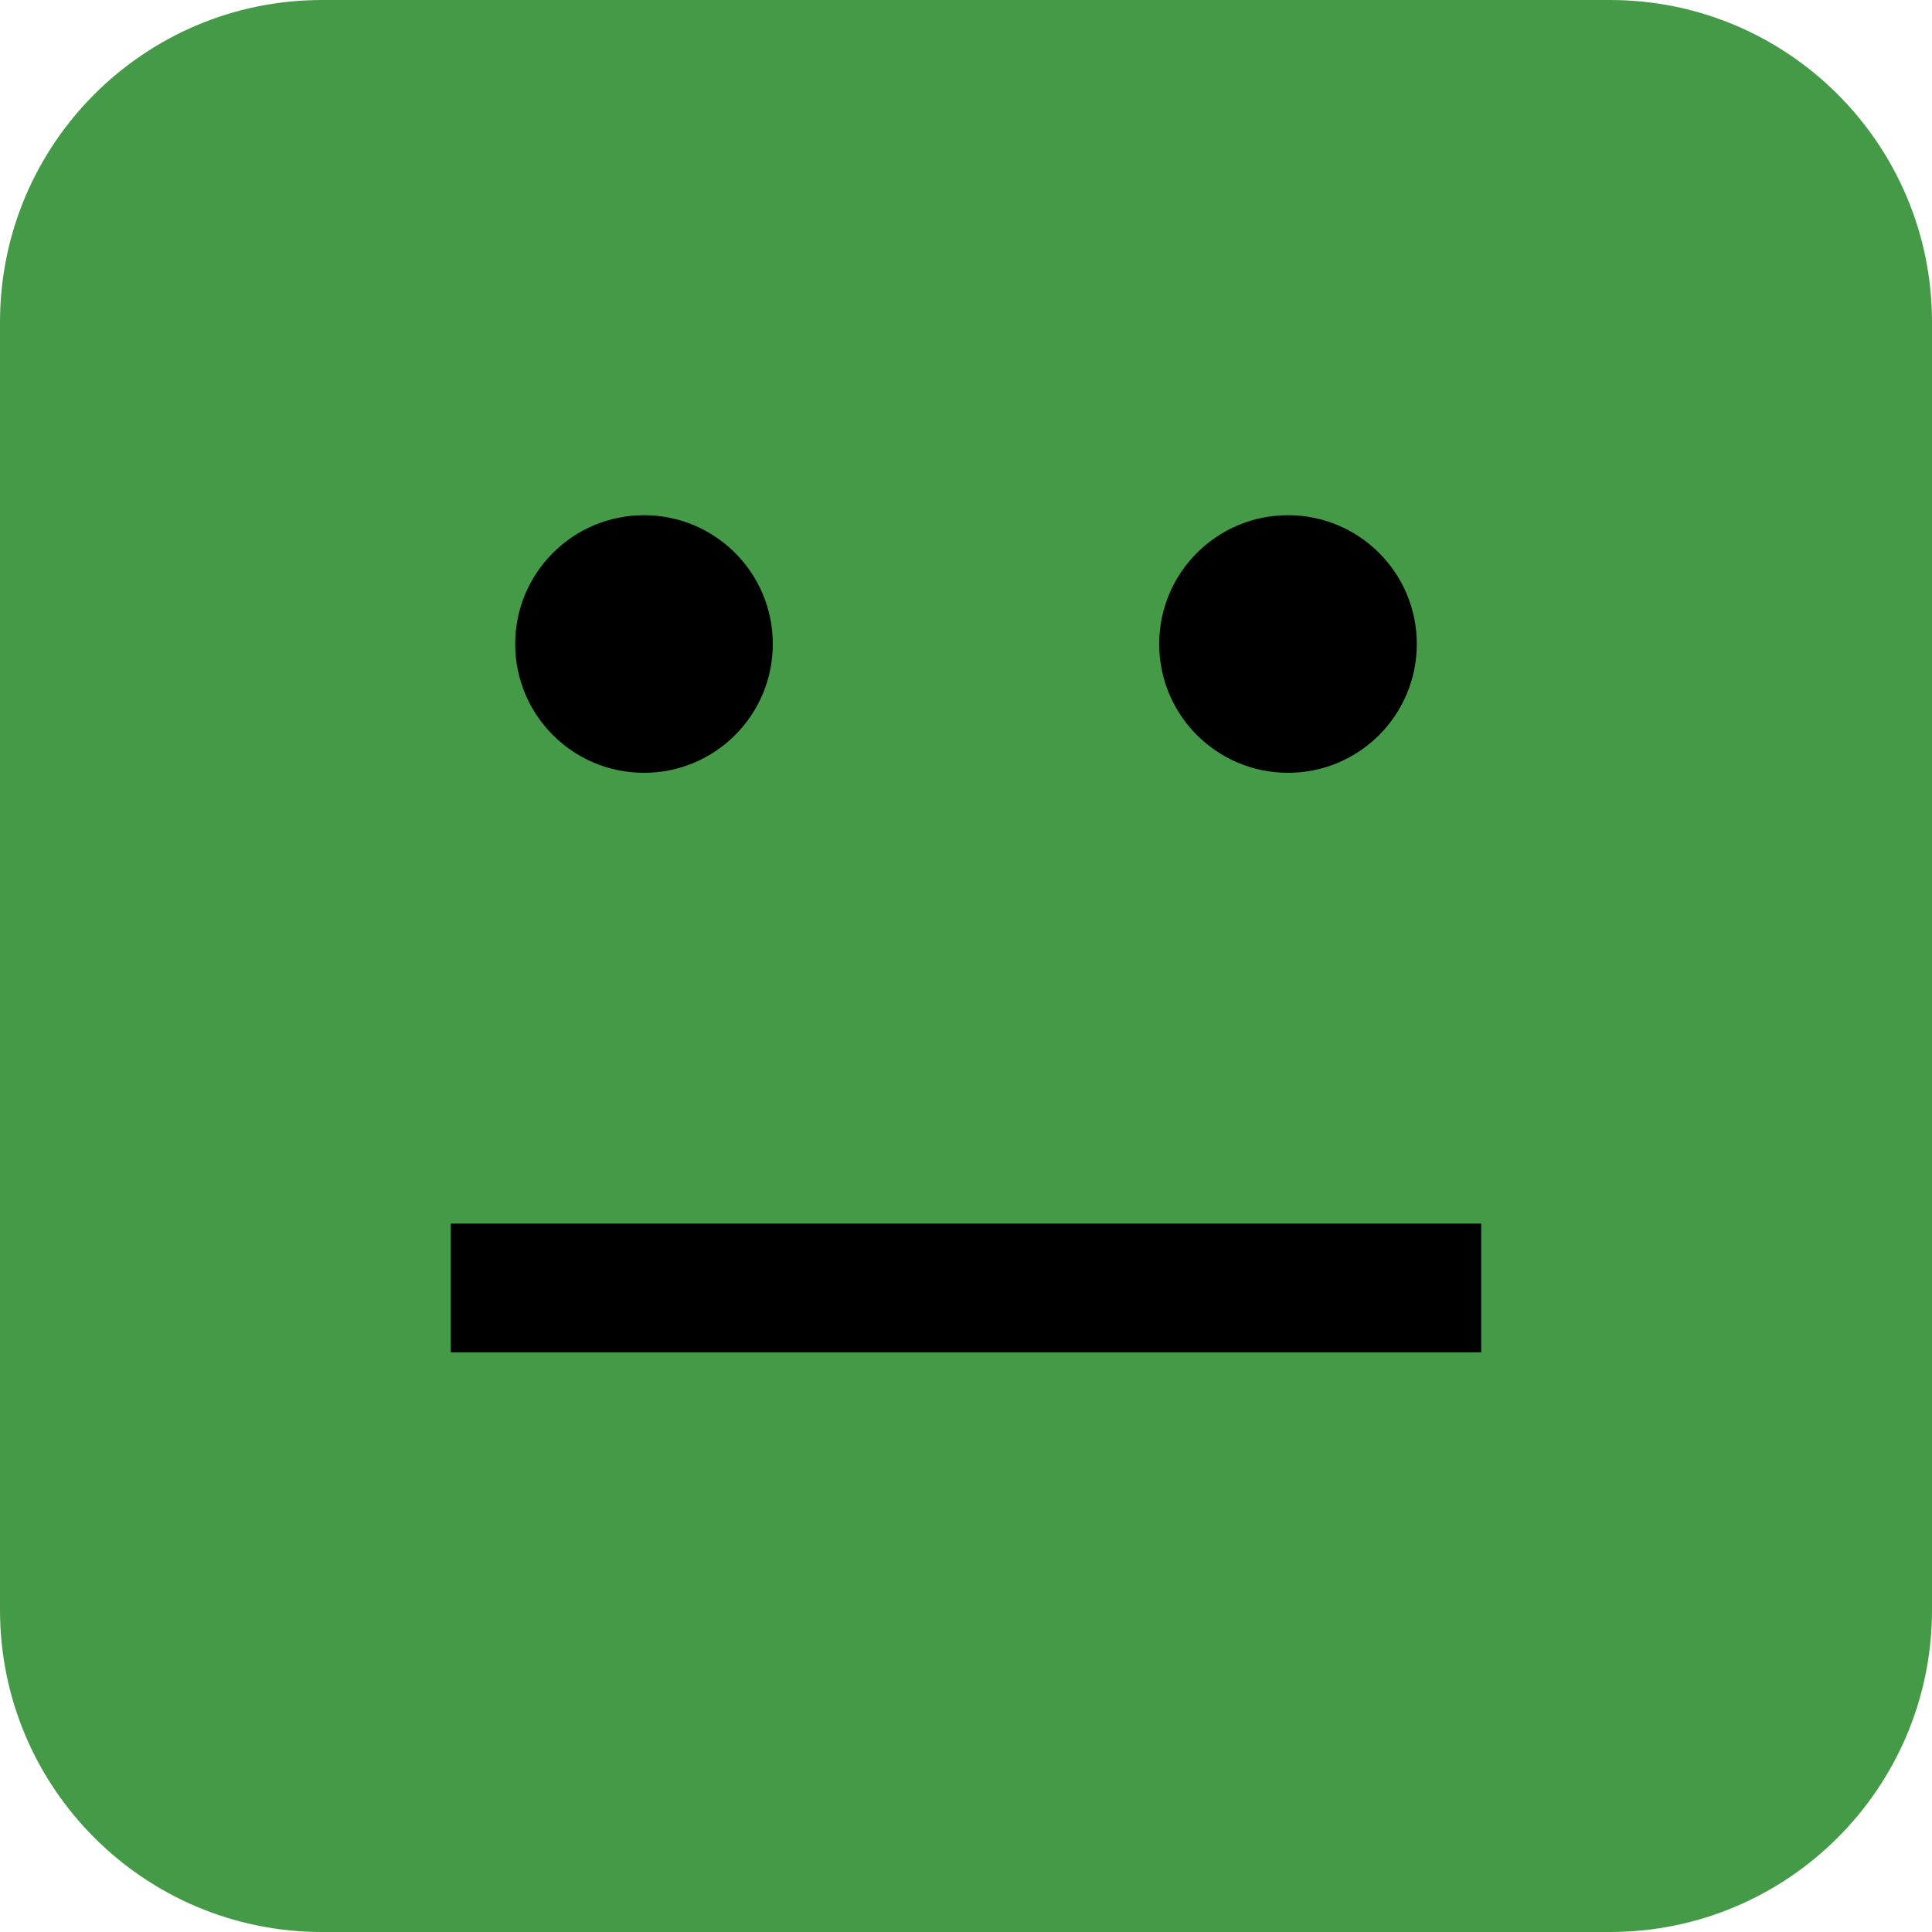
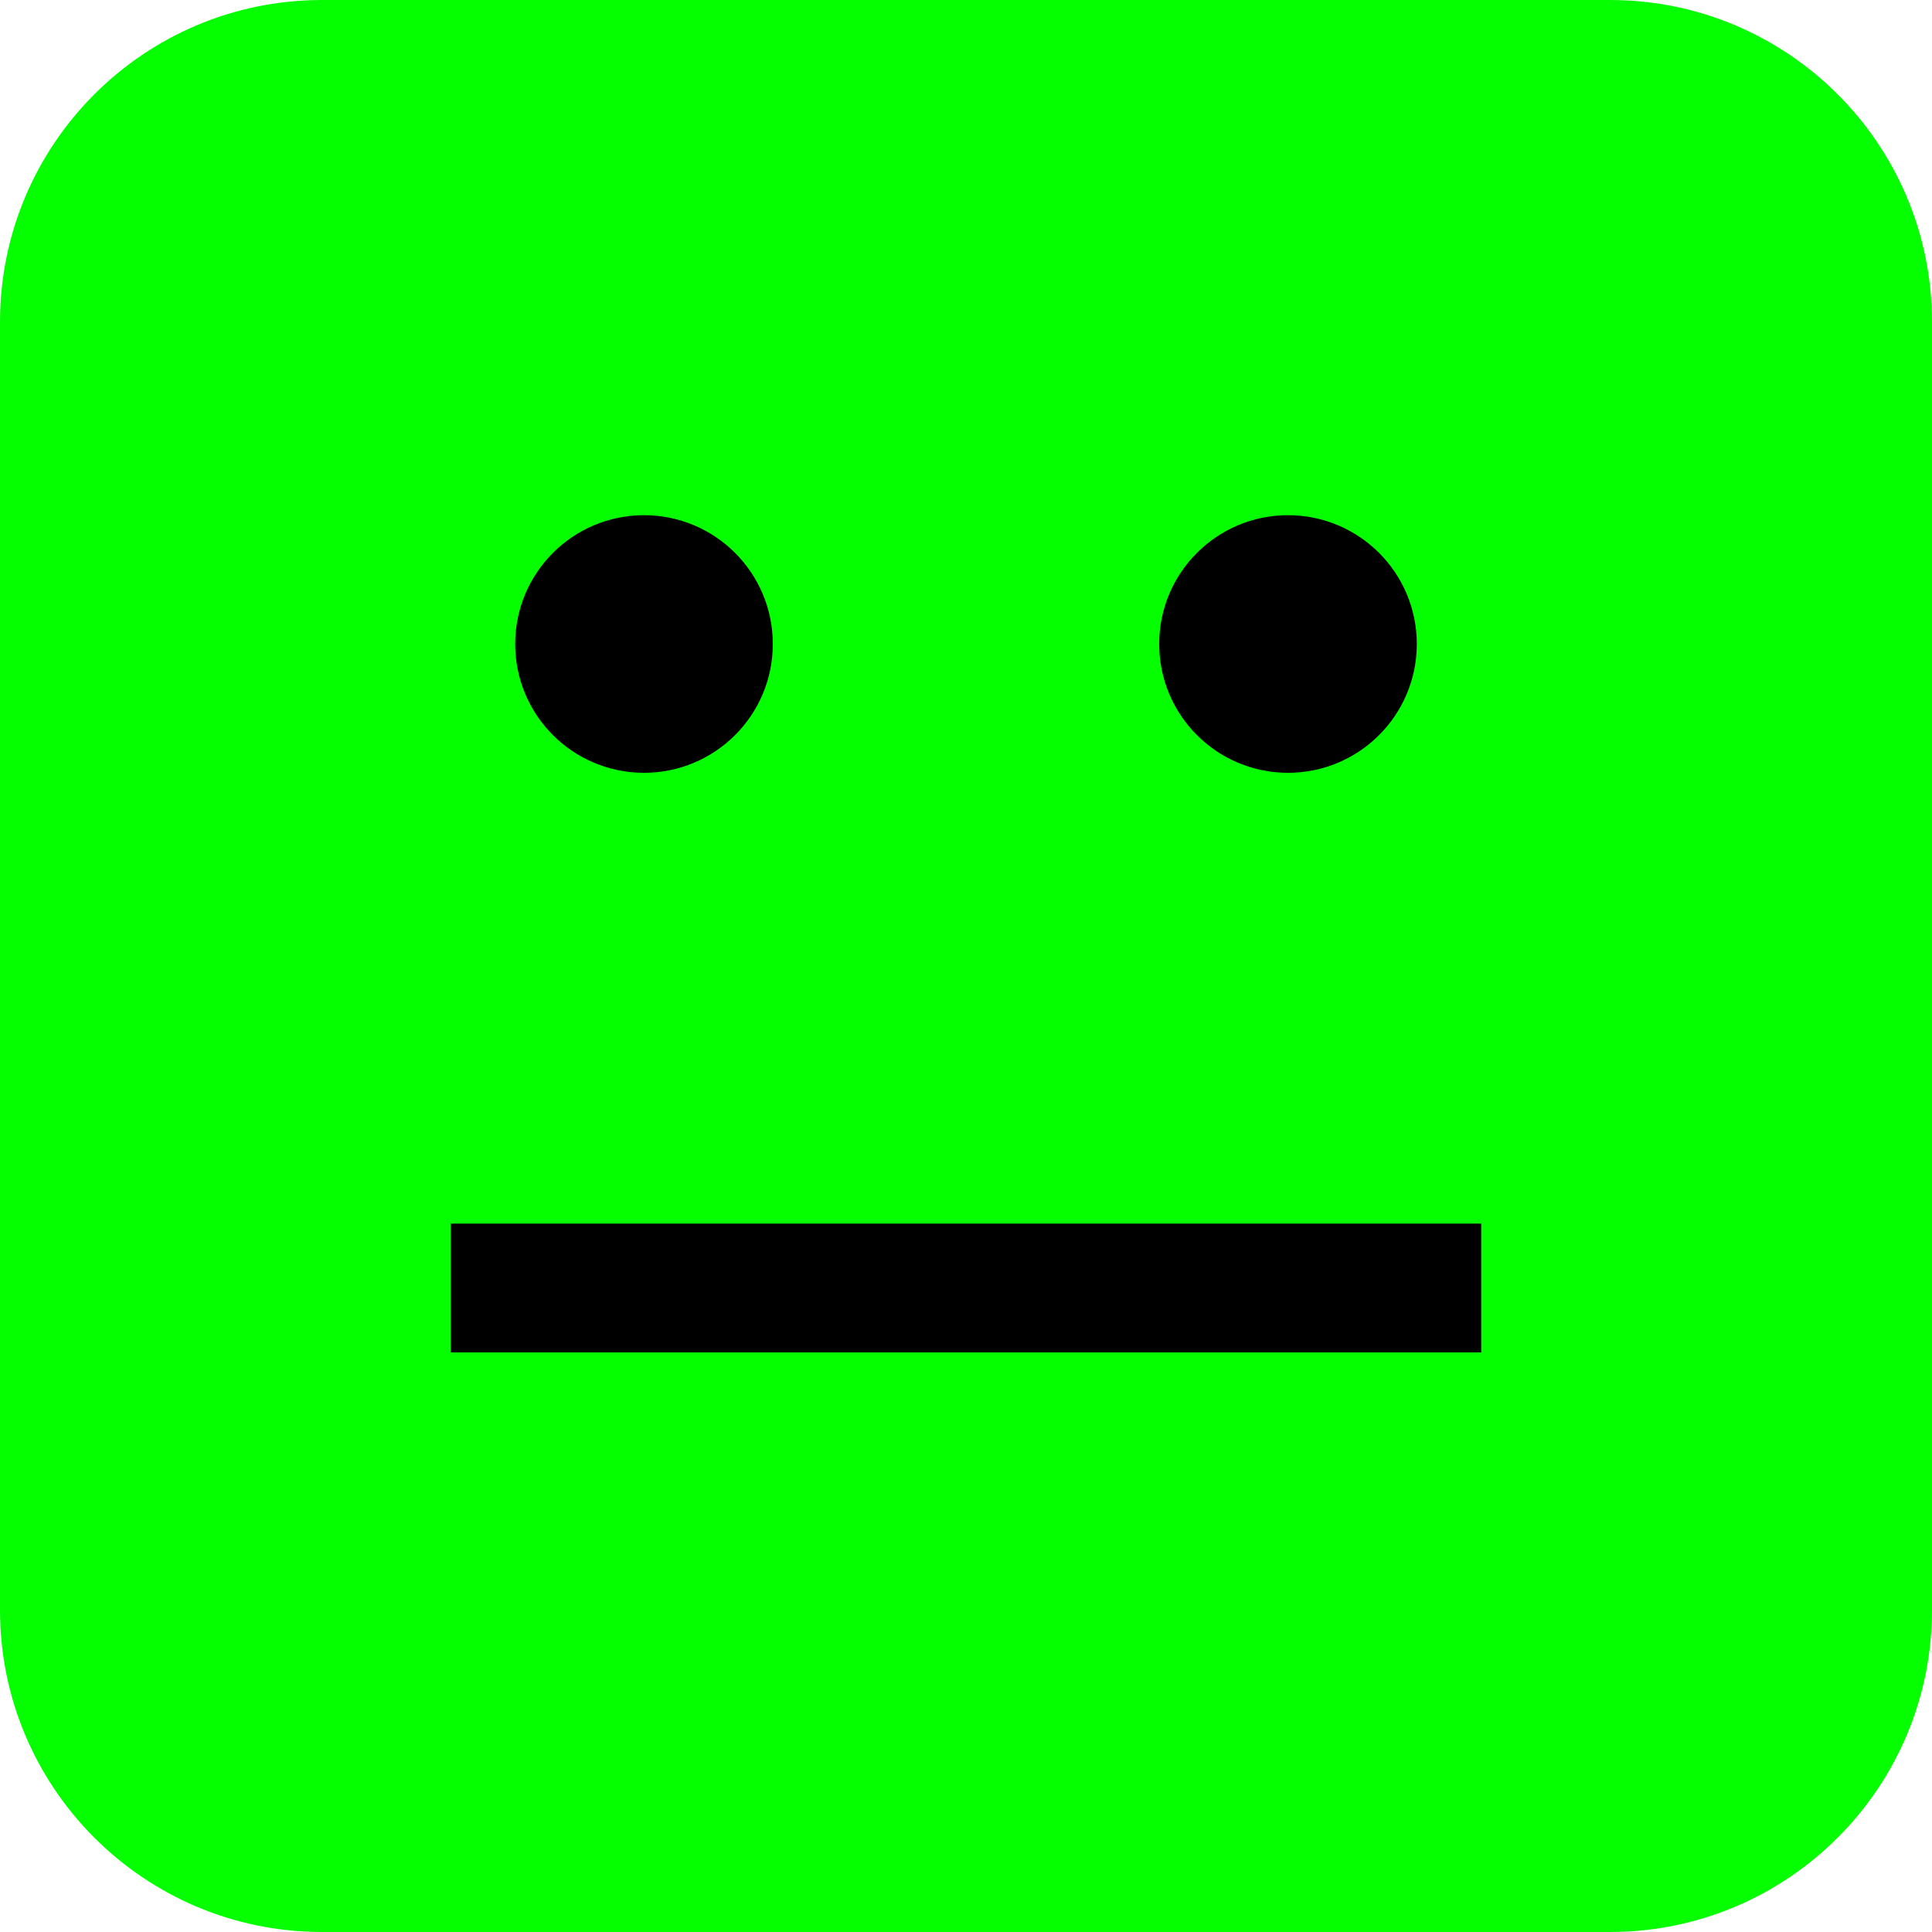
<svg xmlns="http://www.w3.org/2000/svg" width="30" height="30" viewBox="0 0 30 30" fill="none">
-   <path d="M25 0H5C2.239 0 0 2.239 0 5V25C0 27.761 2.239 30 5 30H25C27.761 30 30 27.761 30 25V5C30 2.239 27.761 0 25 0Z" fill="#459A47" />
+   <path d="M25 0H5C2.239 0 0 2.239 0 5V25C0 27.761 2.239 30 5 30H25C27.761 30 30 27.761 30 25V5C30 2.239 27.761 0 25 0Z" fill="#05FF00" />
  <path d="M8 10C8 8.895 8.895 8 10 8C11.105 8 12 8.895 12 10C12 11.105 11.105 12 10 12C8.895 12 8 11.105 8 10Z" fill="black" />
  <path d="M7 19H23V21H7V19Z" fill="black" />
  <path d="M18 10C18 8.895 18.895 8 20 8C21.105 8 22 8.895 22 10C22 11.105 21.105 12 20 12C18.895 12 18 11.105 18 10Z" fill="black" />
</svg>
